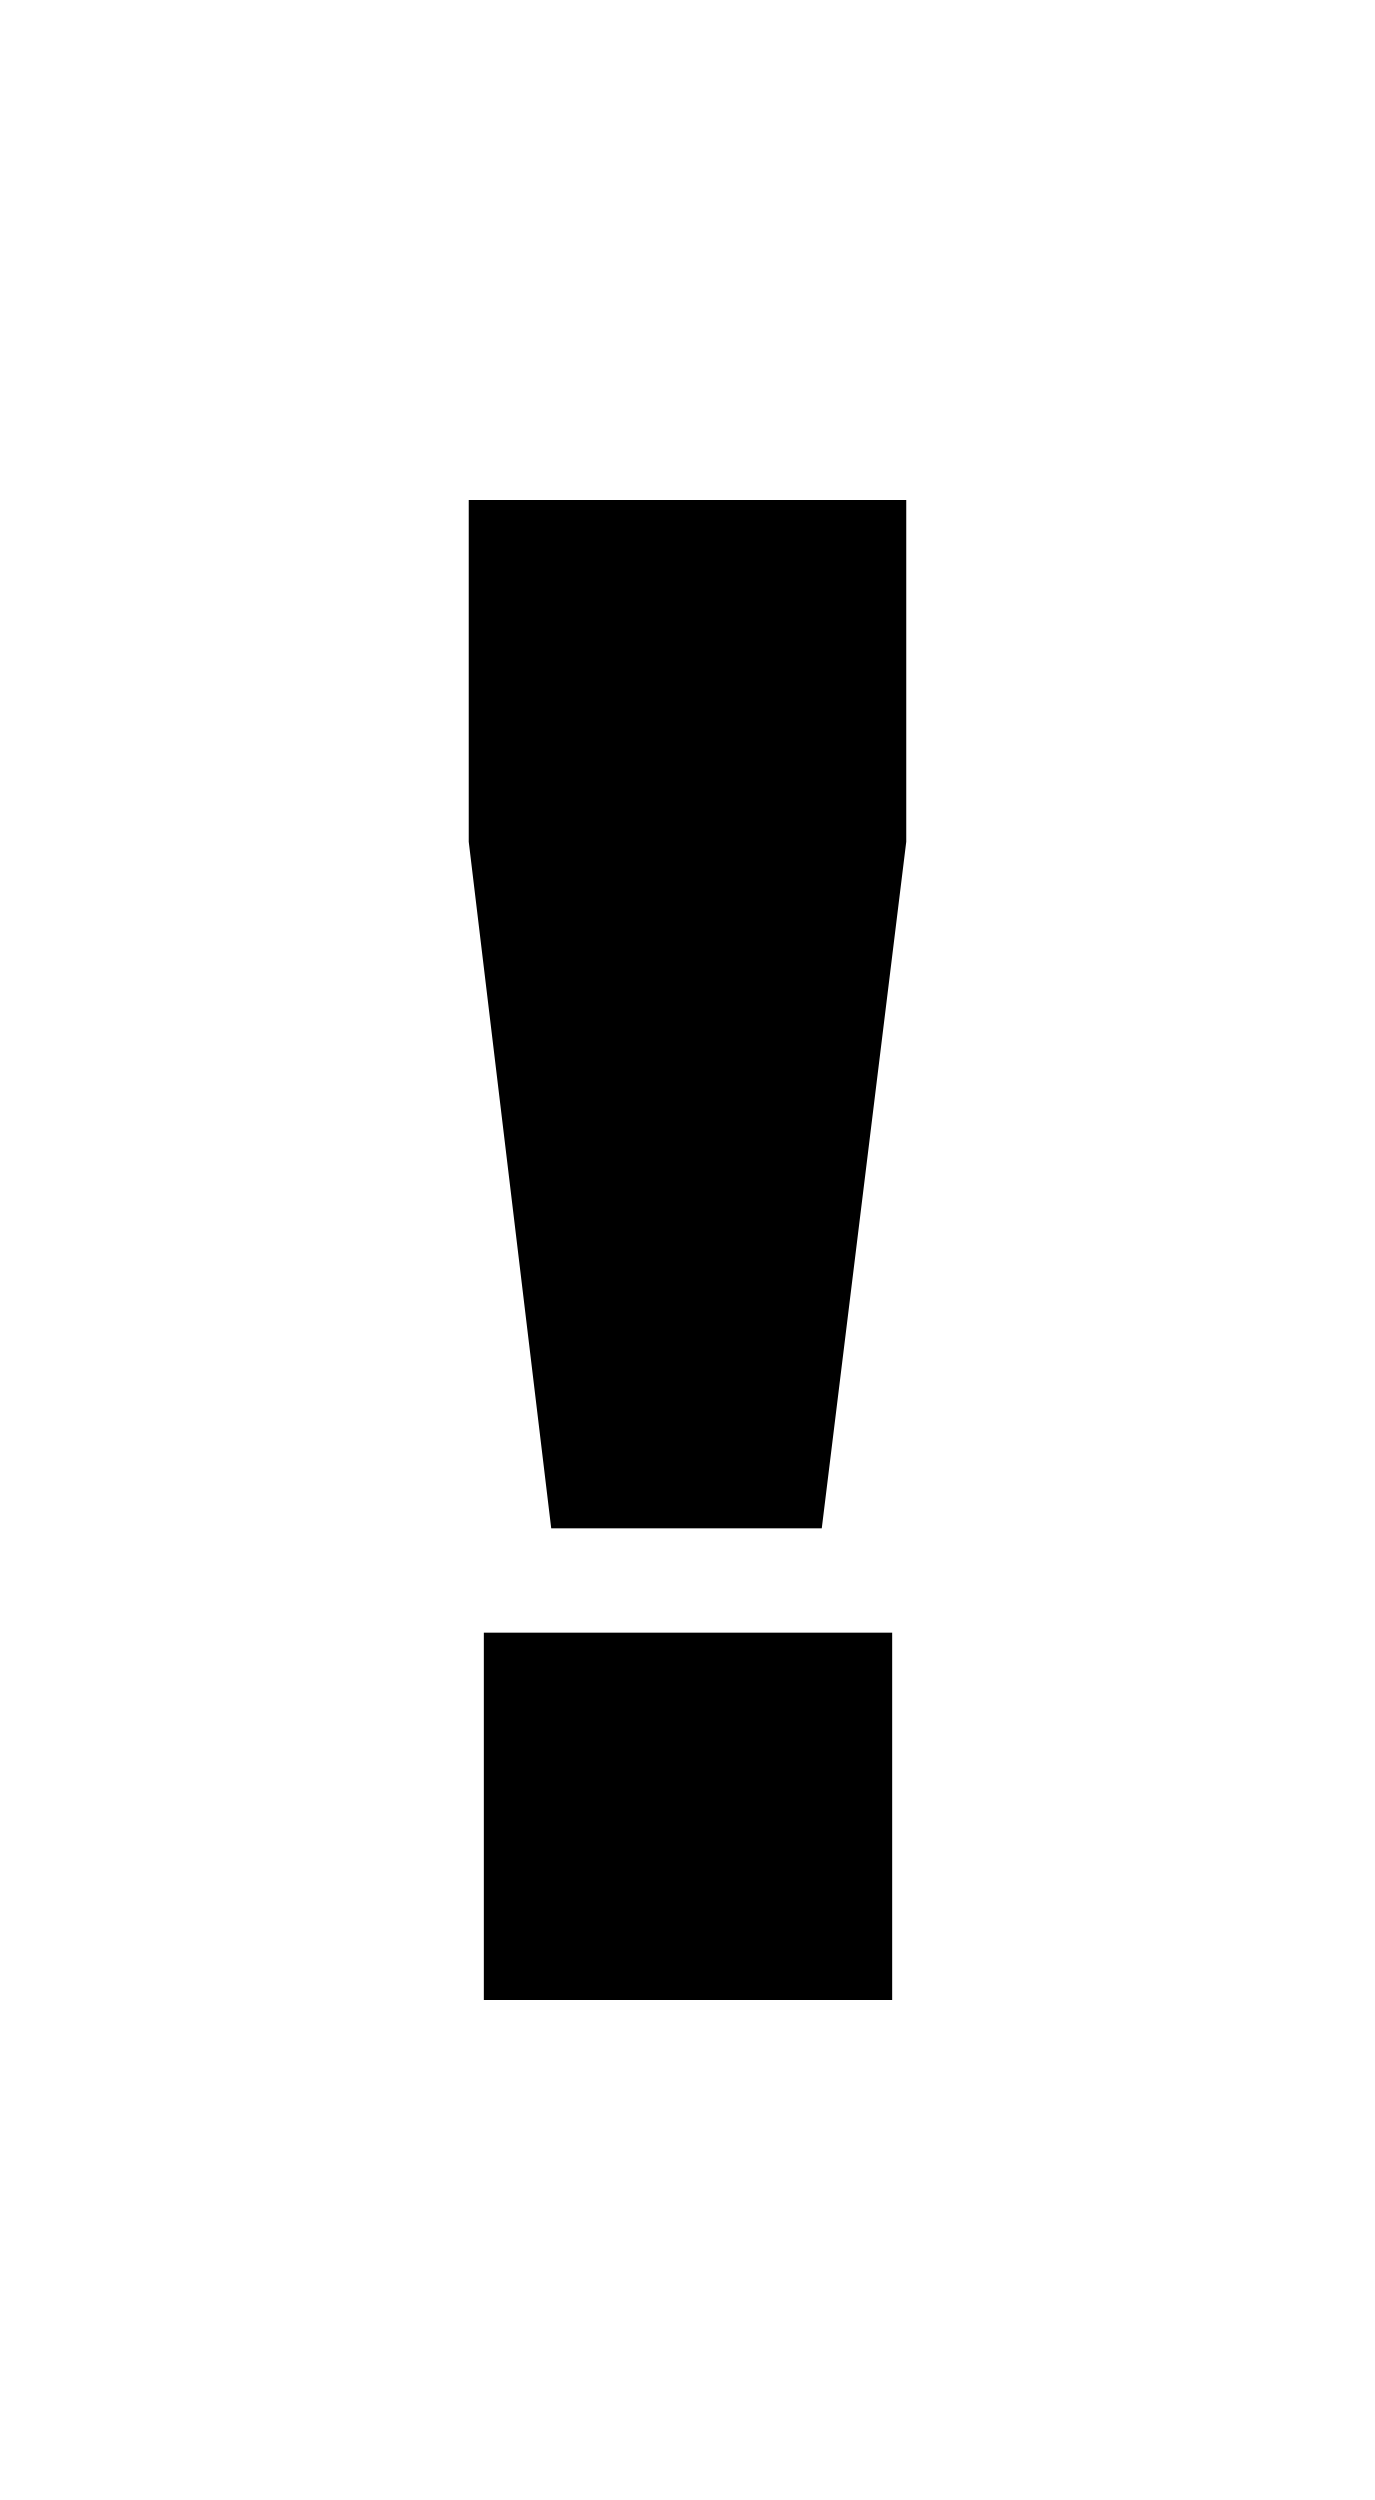
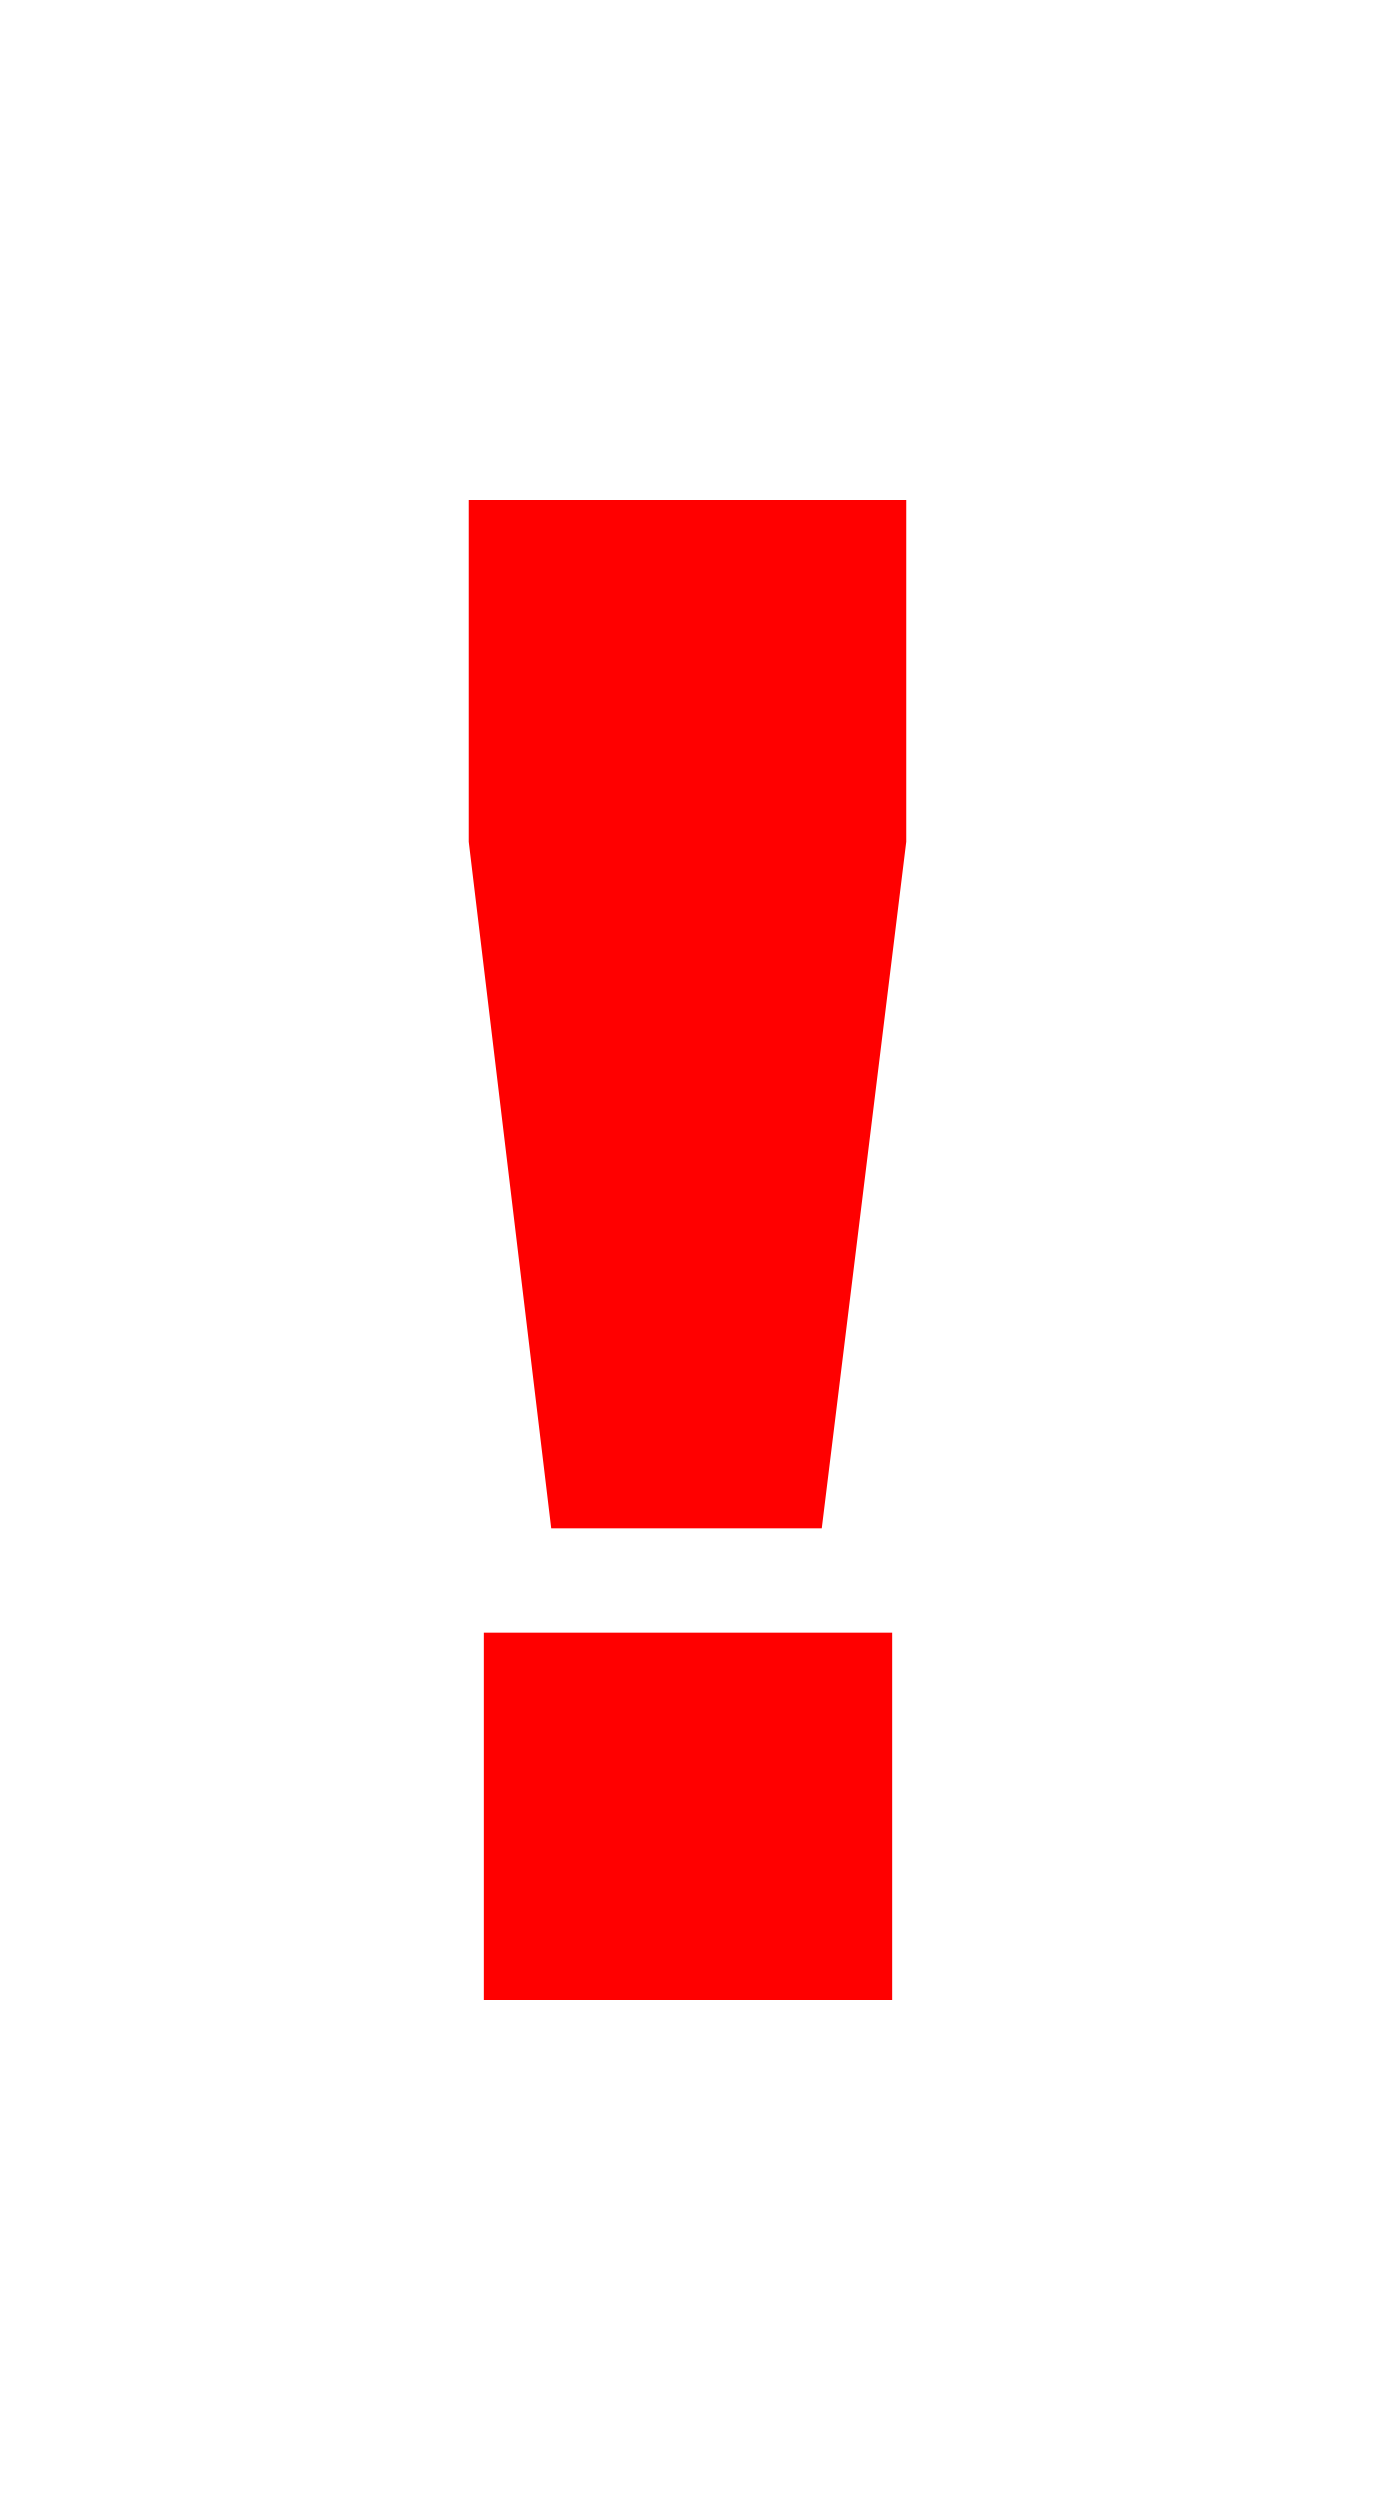
<svg xmlns="http://www.w3.org/2000/svg" version="1.1" id="Layer_1" x="0px" y="0px" viewBox="0 0 110 200" xml:space="preserve" width="110" height="200">
  <defs id="defs9" />
  <style type="text/css" id="style3">
	.st0{font-family:"Arial Black", "Arial Bold", Gadget, sans-serif;}
	.st1{font-size:75px;}
</style>
  <g transform="scale(0.9914384,1.008636)" style="font-style:normal;font-variant:normal;font-weight:900;font-stretch:normal;font-size:166.205px;line-height:100%;font-family:Arial;-inkscape-font-specification:'Arial, Heavy';text-align:center;writing-mode:lr-tb;text-anchor:middle" id="text5">
-     <path d="m 37.824,39.658 35.302,0 0,27.106 -6.817,54.455 -21.831,0 -6.655,-54.455 0,-27.106 z m 1.217,89.838 32.949,0 0,29.134 -32.949,0 0,-29.134 z" style="" id="path3460" />
+     <path d="m 37.824,39.658 35.302,0 0,27.106 -6.817,54.455 -21.831,0 -6.655,-54.455 0,-27.106 z m 1.217,89.838 32.949,0 0,29.134 -32.949,0 0,-29.134 z" style="fill:#ff0000" id="path3460" />
  </g>
  <text transform="scale(0.7998308,1.250264)" class="st0 st1" x="5.001" y="96.02" style="font-size:97.246px;font-family:'Arial Black', 'Arial Bold', Gadget, sans-serif" id="text3386" />
-   <text xml:space="preserve" style="font-style:normal;font-weight:normal;font-size:40px;line-height:125%;font-family:sans-serif;letter-spacing:0px;word-spacing:0px;fill:#000000;fill-opacity:1;stroke:none;stroke-width:1px;stroke-linecap:butt;stroke-linejoin:miter;stroke-opacity:1" x="83.726" y="71.757" id="text3370">
-     <tspan id="tspan3372" x="83.726" y="71.757" />
+   <text xml:space="preserve" style="font-style:normal;font-weight:normal;line-height:0%;font-family:sans-serif;letter-spacing:0px;word-spacing:0px;fill:#000000;fill-opacity:1;stroke:none;stroke-width:1px;stroke-linecap:butt;stroke-linejoin:miter;stroke-opacity:1" x="83.726" y="71.757" id="text3370">
+     <tspan id="tspan3372" x="83.726" y="71.757" style="font-size:40px;line-height:1.25"> </tspan>
  </text>
-   <text xml:space="preserve" style="font-style:normal;font-weight:normal;font-size:40px;line-height:125%;font-family:sans-serif;letter-spacing:0px;word-spacing:0px;fill:#000000;fill-opacity:1;stroke:none;stroke-width:1px;stroke-linecap:butt;stroke-linejoin:miter;stroke-opacity:1" x="30.366" y="93.868" id="text3374">
-     <tspan id="tspan3376" x="30.366" y="93.868" />
+   <text xml:space="preserve" style="font-style:normal;font-weight:normal;line-height:0%;font-family:sans-serif;letter-spacing:0px;word-spacing:0px;fill:#000000;fill-opacity:1;stroke:none;stroke-width:1px;stroke-linecap:butt;stroke-linejoin:miter;stroke-opacity:1" x="30.366" y="93.868" id="text3374">
+     <tspan id="tspan3376" x="30.366" y="93.868" style="font-size:40px;line-height:1.25"> </tspan>
  </text>
-   <flowRoot xml:space="preserve" id="flowRoot3378" style="font-style:normal;font-weight:normal;font-size:40px;line-height:125%;font-family:sans-serif;letter-spacing:0px;word-spacing:0px;fill:#000000;fill-opacity:1;stroke:none;stroke-width:1px;stroke-linecap:butt;stroke-linejoin:miter;stroke-opacity:1" transform="translate(0,-50)">
+   <flowRoot xml:space="preserve" id="flowRoot3378" style="font-style:normal;font-weight:normal;line-height:0.01%;font-family:sans-serif;letter-spacing:0px;word-spacing:0px;fill:#000000;fill-opacity:1;stroke:none;stroke-width:1px;stroke-linecap:butt;stroke-linejoin:miter;stroke-opacity:1" transform="translate(0,-50)">
    <flowRegion id="flowRegion3380">
      <rect id="rect3382" width="115.271" height="155.66" x="53.066" y="38.915" />
    </flowRegion>
-     <flowPara id="flowPara3384" />
+     <flowPara id="flowPara3384" style="font-size:40px;line-height:1.25"> </flowPara>
  </flowRoot>
-   <text xml:space="preserve" style="font-style:normal;font-weight:normal;font-size:40px;line-height:125%;font-family:sans-serif;letter-spacing:0px;word-spacing:0px;fill:#000000;fill-opacity:1;stroke:none;stroke-width:1px;stroke-linecap:butt;stroke-linejoin:miter;stroke-opacity:1" x="243.514" y="80.601" id="text3422">
-     <tspan id="tspan3424" x="243.514" y="80.601" />
+   <text xml:space="preserve" style="font-style:normal;font-weight:normal;line-height:0%;font-family:sans-serif;letter-spacing:0px;word-spacing:0px;fill:#000000;fill-opacity:1;stroke:none;stroke-width:1px;stroke-linecap:butt;stroke-linejoin:miter;stroke-opacity:1" x="243.514" y="80.601" id="text3422">
+     <tspan id="tspan3424" x="243.514" y="80.601" style="font-size:40px;line-height:1.25"> </tspan>
  </text>
-   <text xml:space="preserve" style="font-style:normal;font-weight:normal;font-size:40px;line-height:125%;font-family:sans-serif;letter-spacing:0px;word-spacing:0px;fill:#000000;fill-opacity:1;stroke:none;stroke-width:1px;stroke-linecap:butt;stroke-linejoin:miter;stroke-opacity:1" x="160.377" y="83.844" id="text3426">
-     <tspan id="tspan3428" x="160.377" y="83.844" />
+   <text xml:space="preserve" style="font-style:normal;font-weight:normal;line-height:0%;font-family:sans-serif;letter-spacing:0px;word-spacing:0px;fill:#000000;fill-opacity:1;stroke:none;stroke-width:1px;stroke-linecap:butt;stroke-linejoin:miter;stroke-opacity:1" x="160.377" y="83.844" id="text3426">
+     <tspan id="tspan3428" x="160.377" y="83.844" style="font-size:40px;line-height:1.25"> </tspan>
  </text>
</svg>
